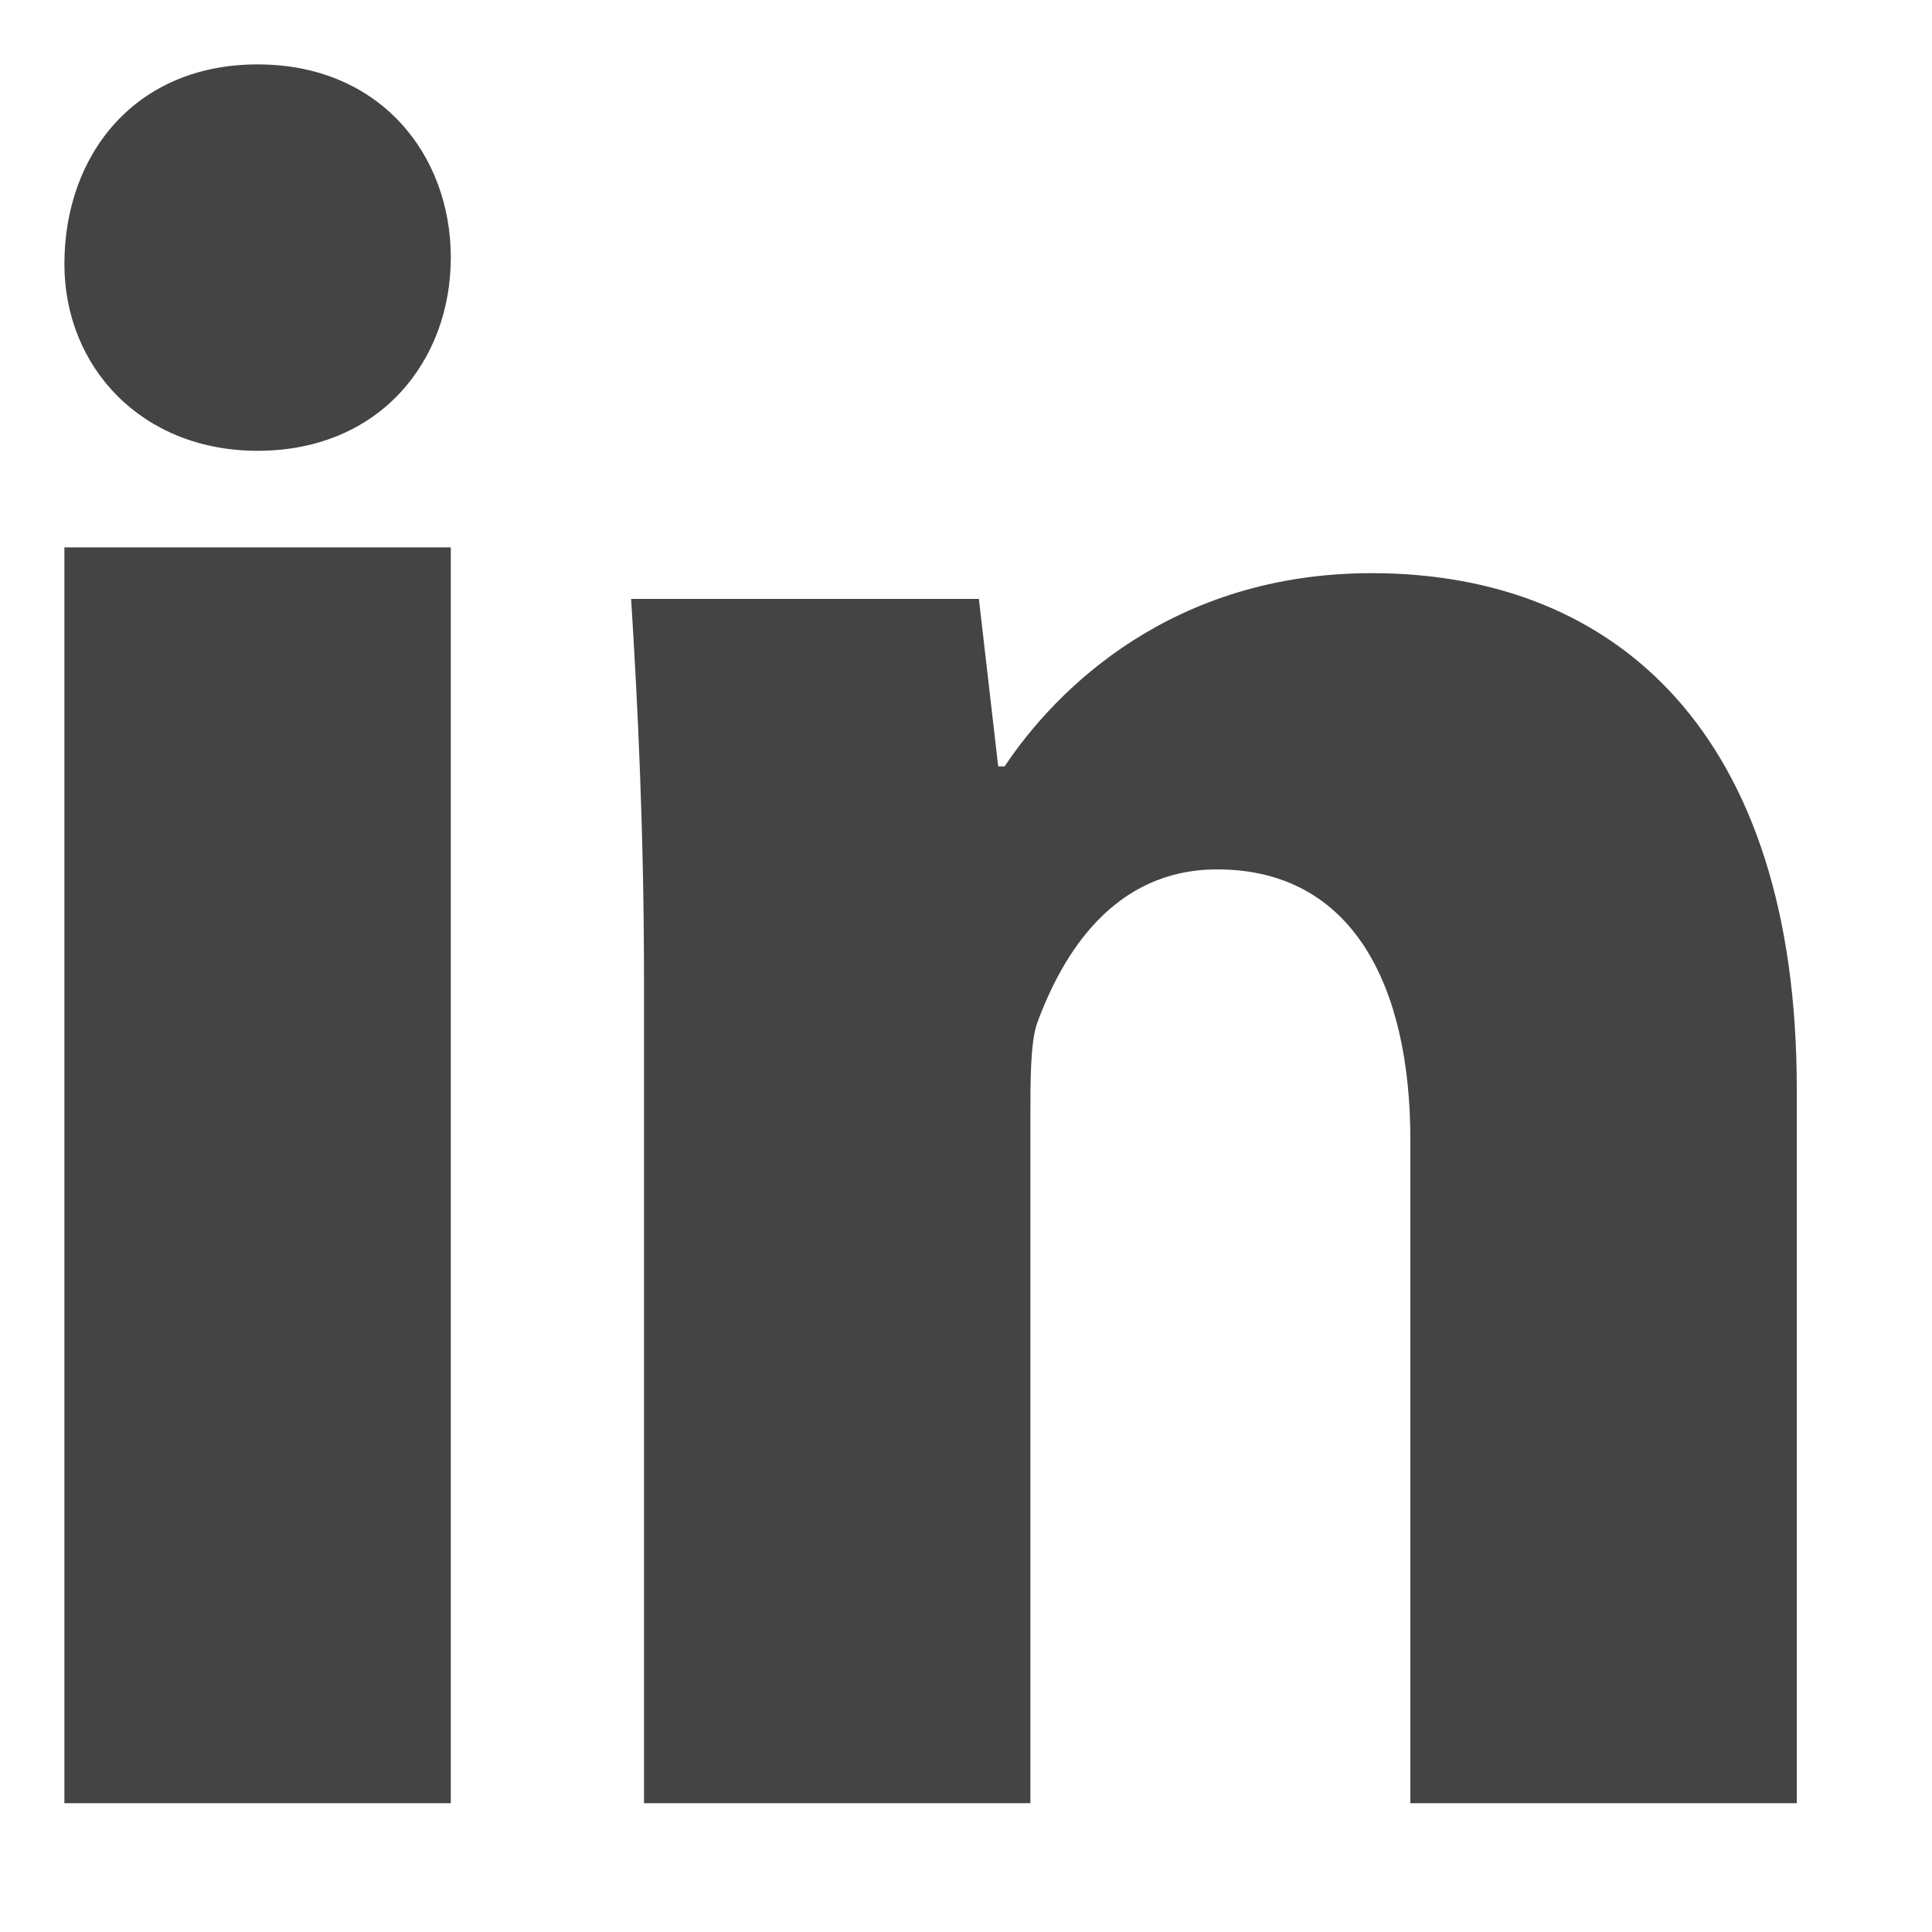
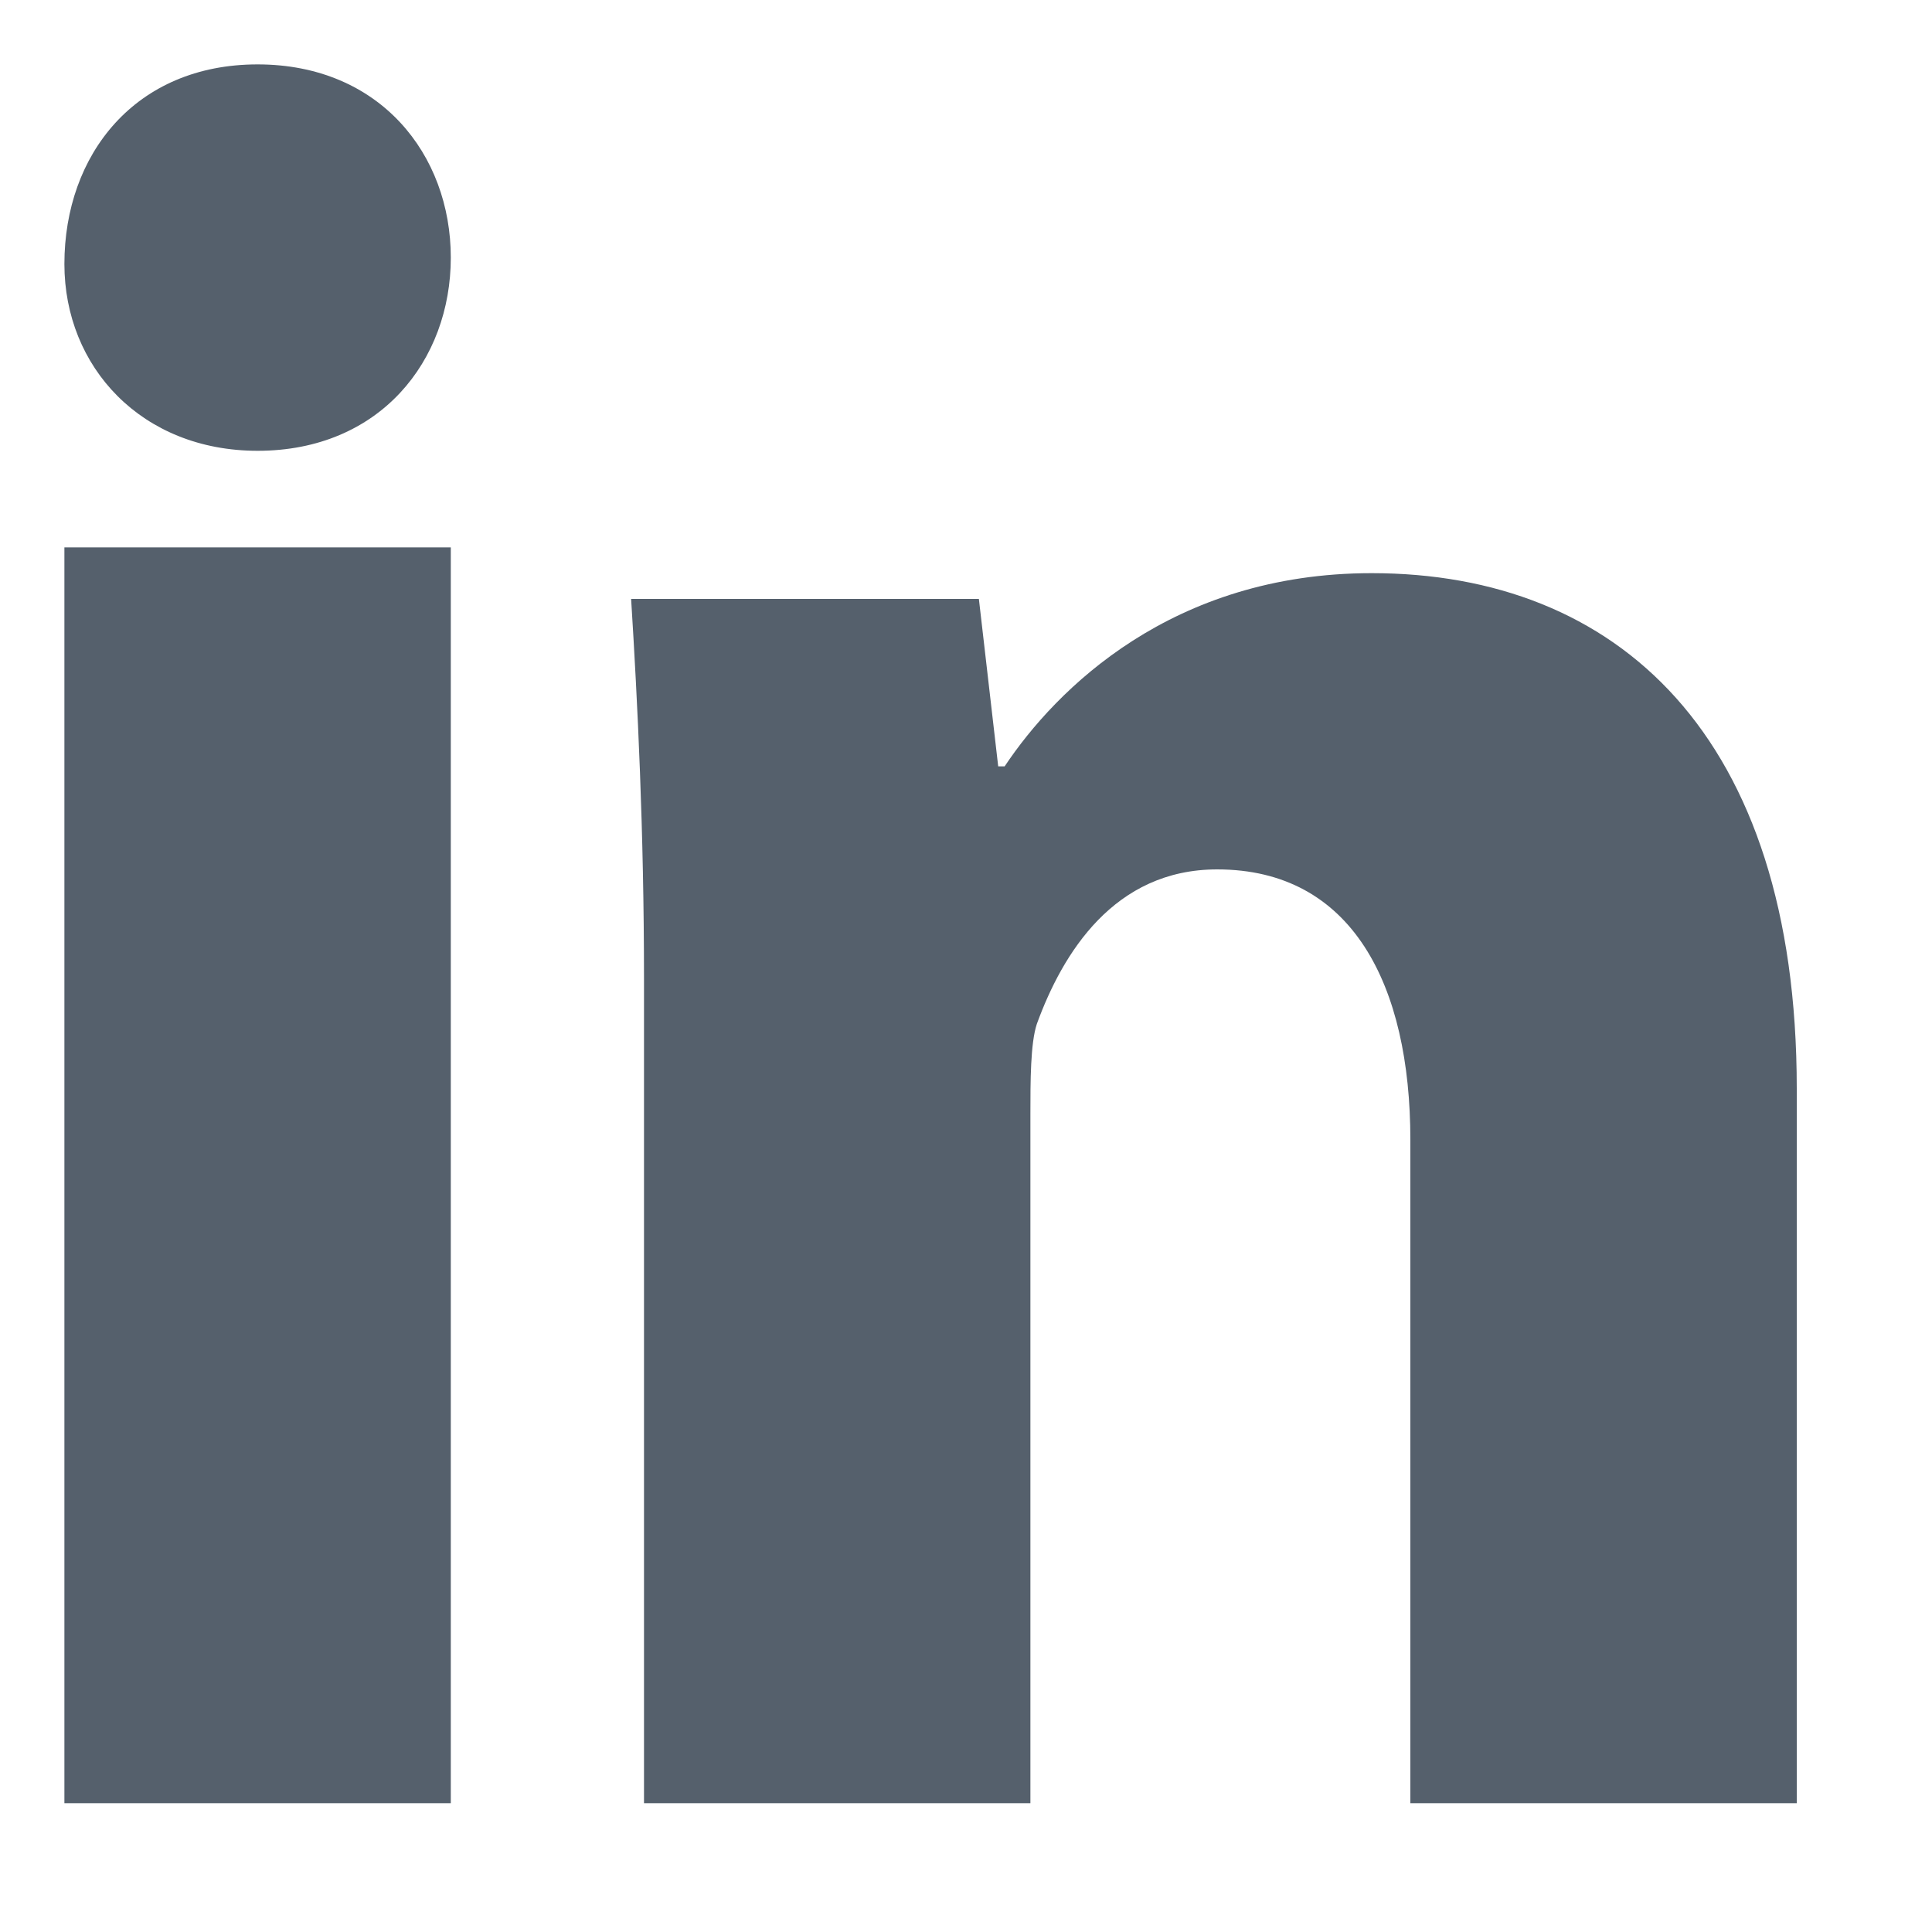
<svg xmlns="http://www.w3.org/2000/svg" version="1.1" x="0px" y="0px" viewBox="0 0 30 30" enable-background="new 0 0 30 30" xml:space="preserve">
  <g id="Background_xA0_Image_1_">
</g>
  <g id="Row_1_1_">
    <g>
      <g>
-         <path fill="#444" d="M7,4c0,1.6-1.1,3-3,3C2.2,7,1,5.7,1,4.1C1,2.4,2.1,1,4,1S7,2.4,7,4z M1,28V8.5h6V28H1z" />
-         <path fill="#444" d="M10,15.2c0-2.3-0.1-4.3-0.2-5.9h5.4l0.3,2.6h0.1c0.8-1.2,2.6-3,5.7-3c3.8,0,6.6,2.5,6.6,8V28h-6V17.7     c0-2.4-0.9-4.2-3-4.2c-1.6,0-2.4,1.3-2.8,2.4C16,16.2,16,16.8,16,17.3V28h-6V15.2z" />
+         <path fill="#55606c" d="M7,4c0,1.6-1.1,3-3,3C2.2,7,1,5.7,1,4.1C1,2.4,2.1,1,4,1S7,2.4,7,4z M1,28V8.5h6V28H1z" />
+         <path fill="#55606c" d="M10,15.2c0-2.3-0.1-4.3-0.2-5.9h5.4l0.3,2.6h0.1c0.8-1.2,2.6-3,5.7-3c3.8,0,6.6,2.5,6.6,8V28h-6V17.7     c0-2.4-0.9-4.2-3-4.2c-1.6,0-2.4,1.3-2.8,2.4C16,16.2,16,16.8,16,17.3V28h-6V15.2z" />
      </g>
    </g>
  </g>
</svg>
